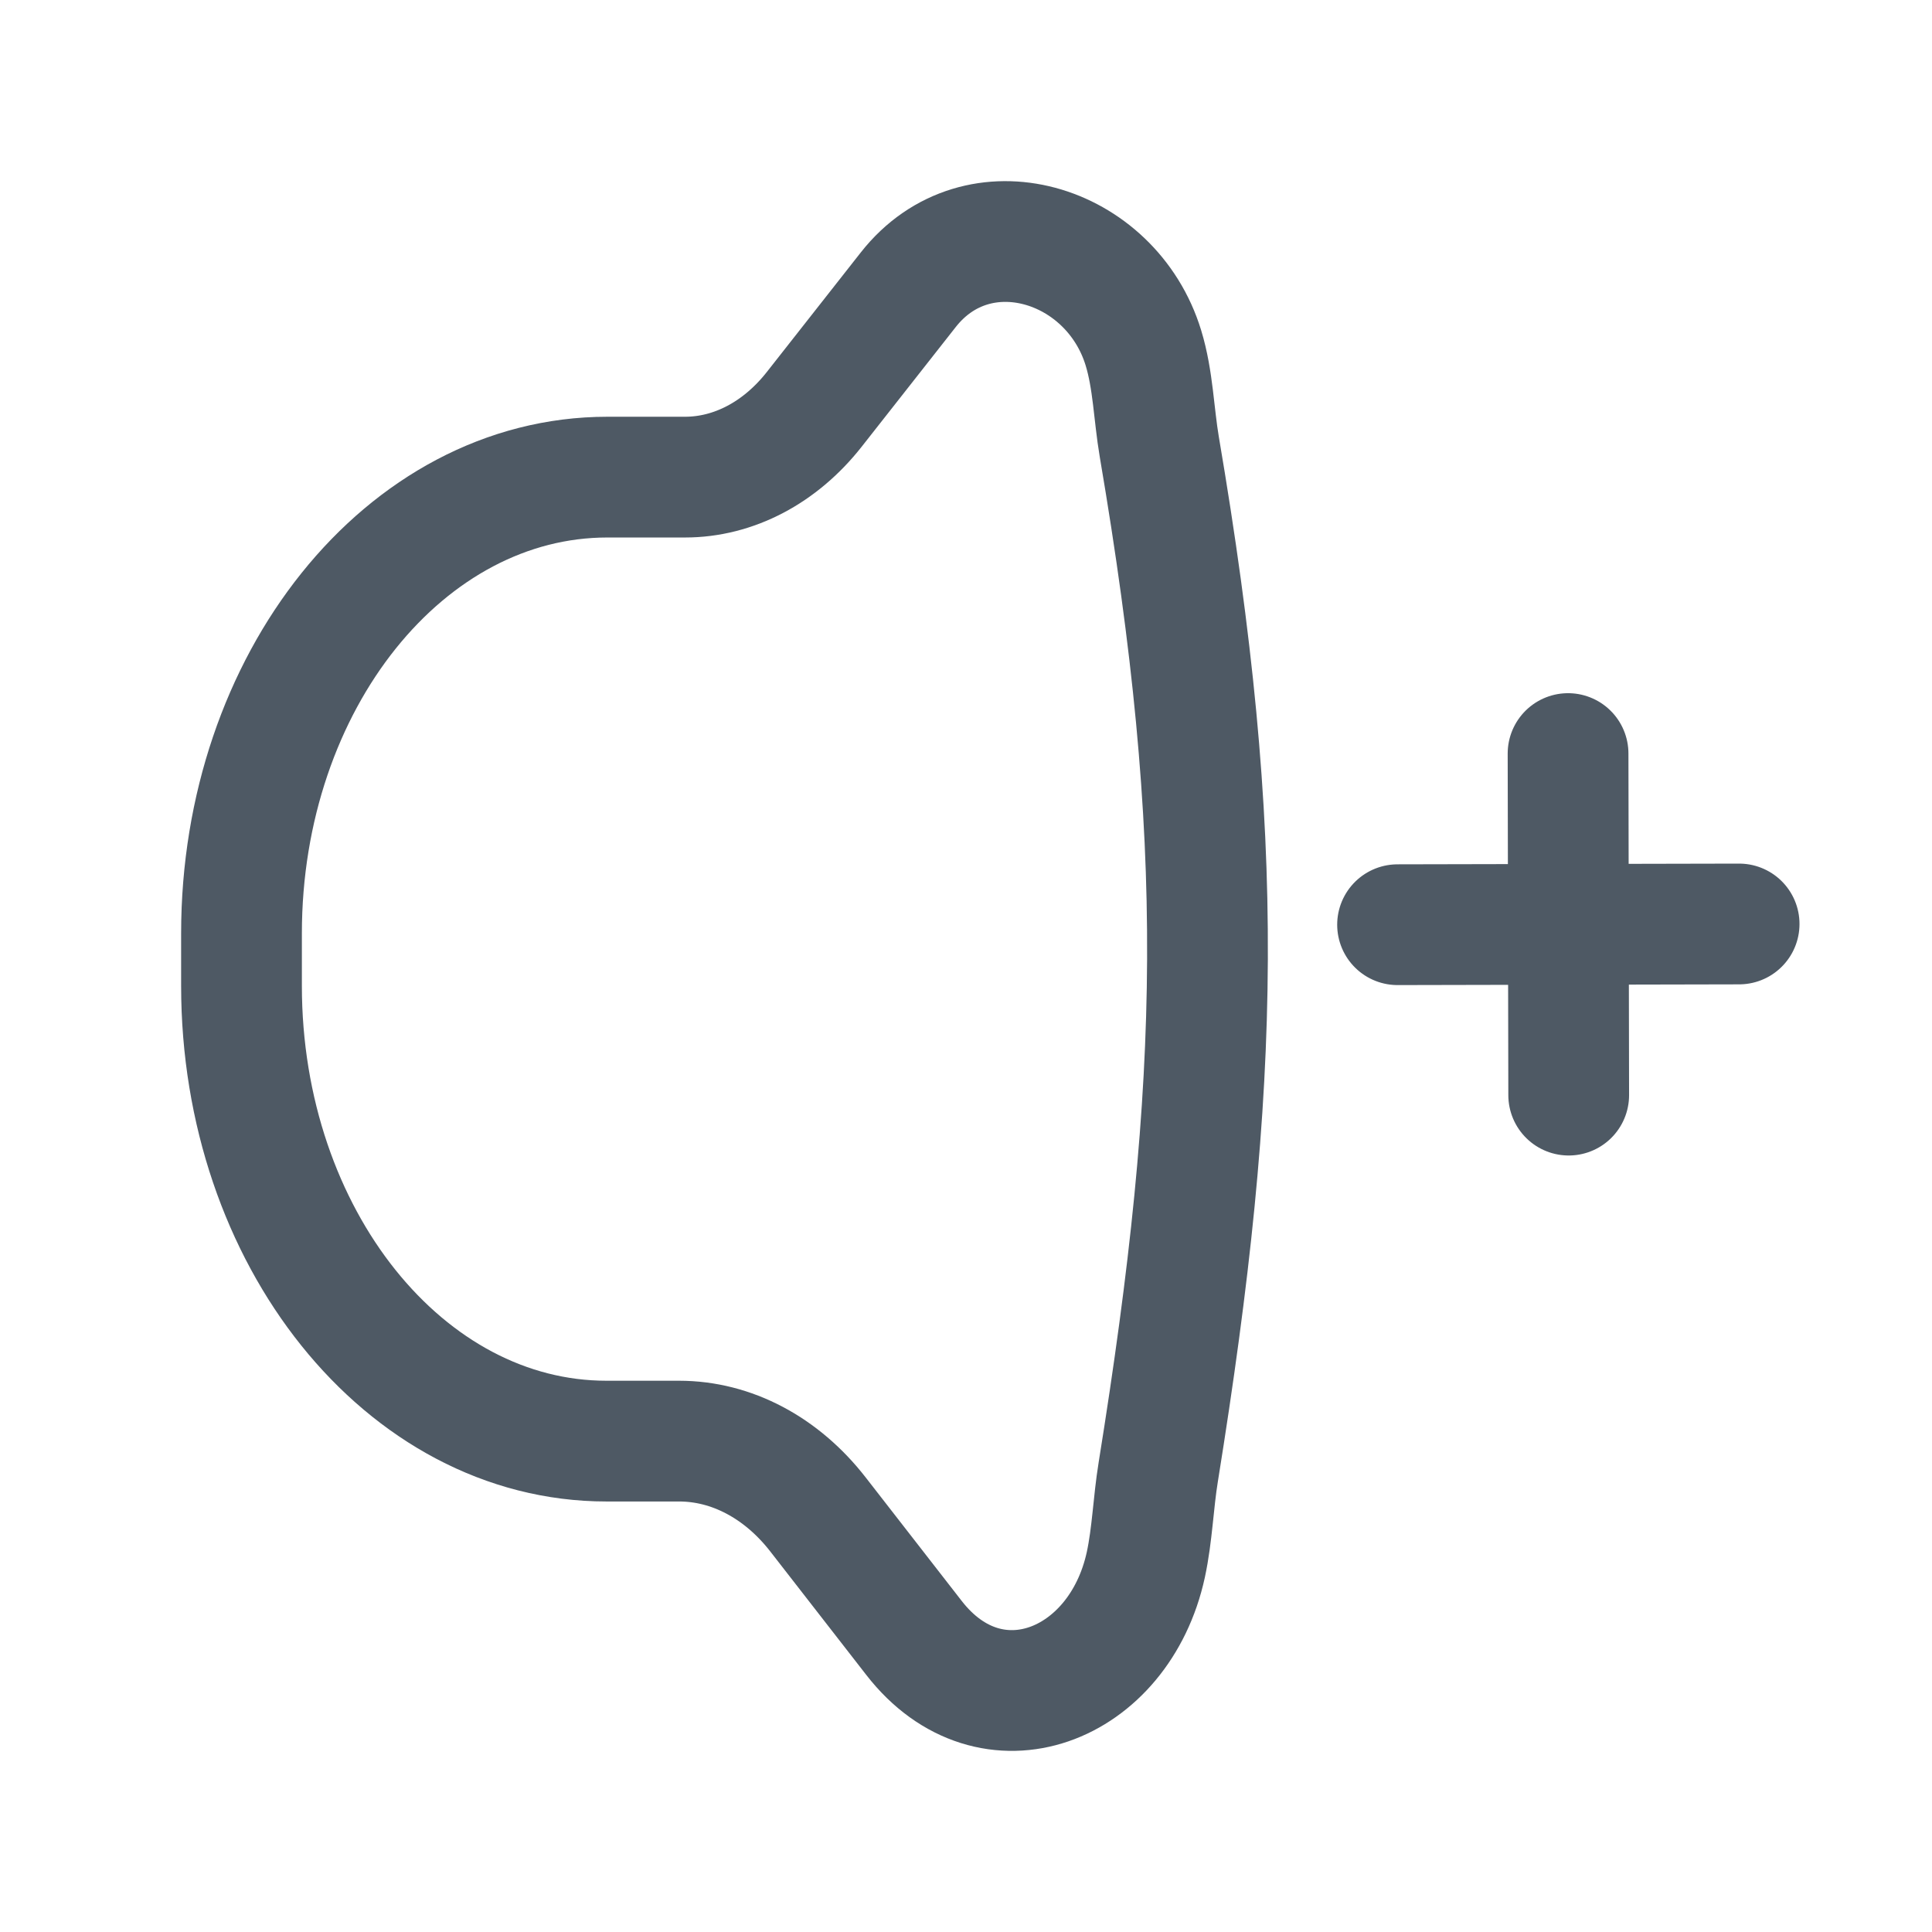
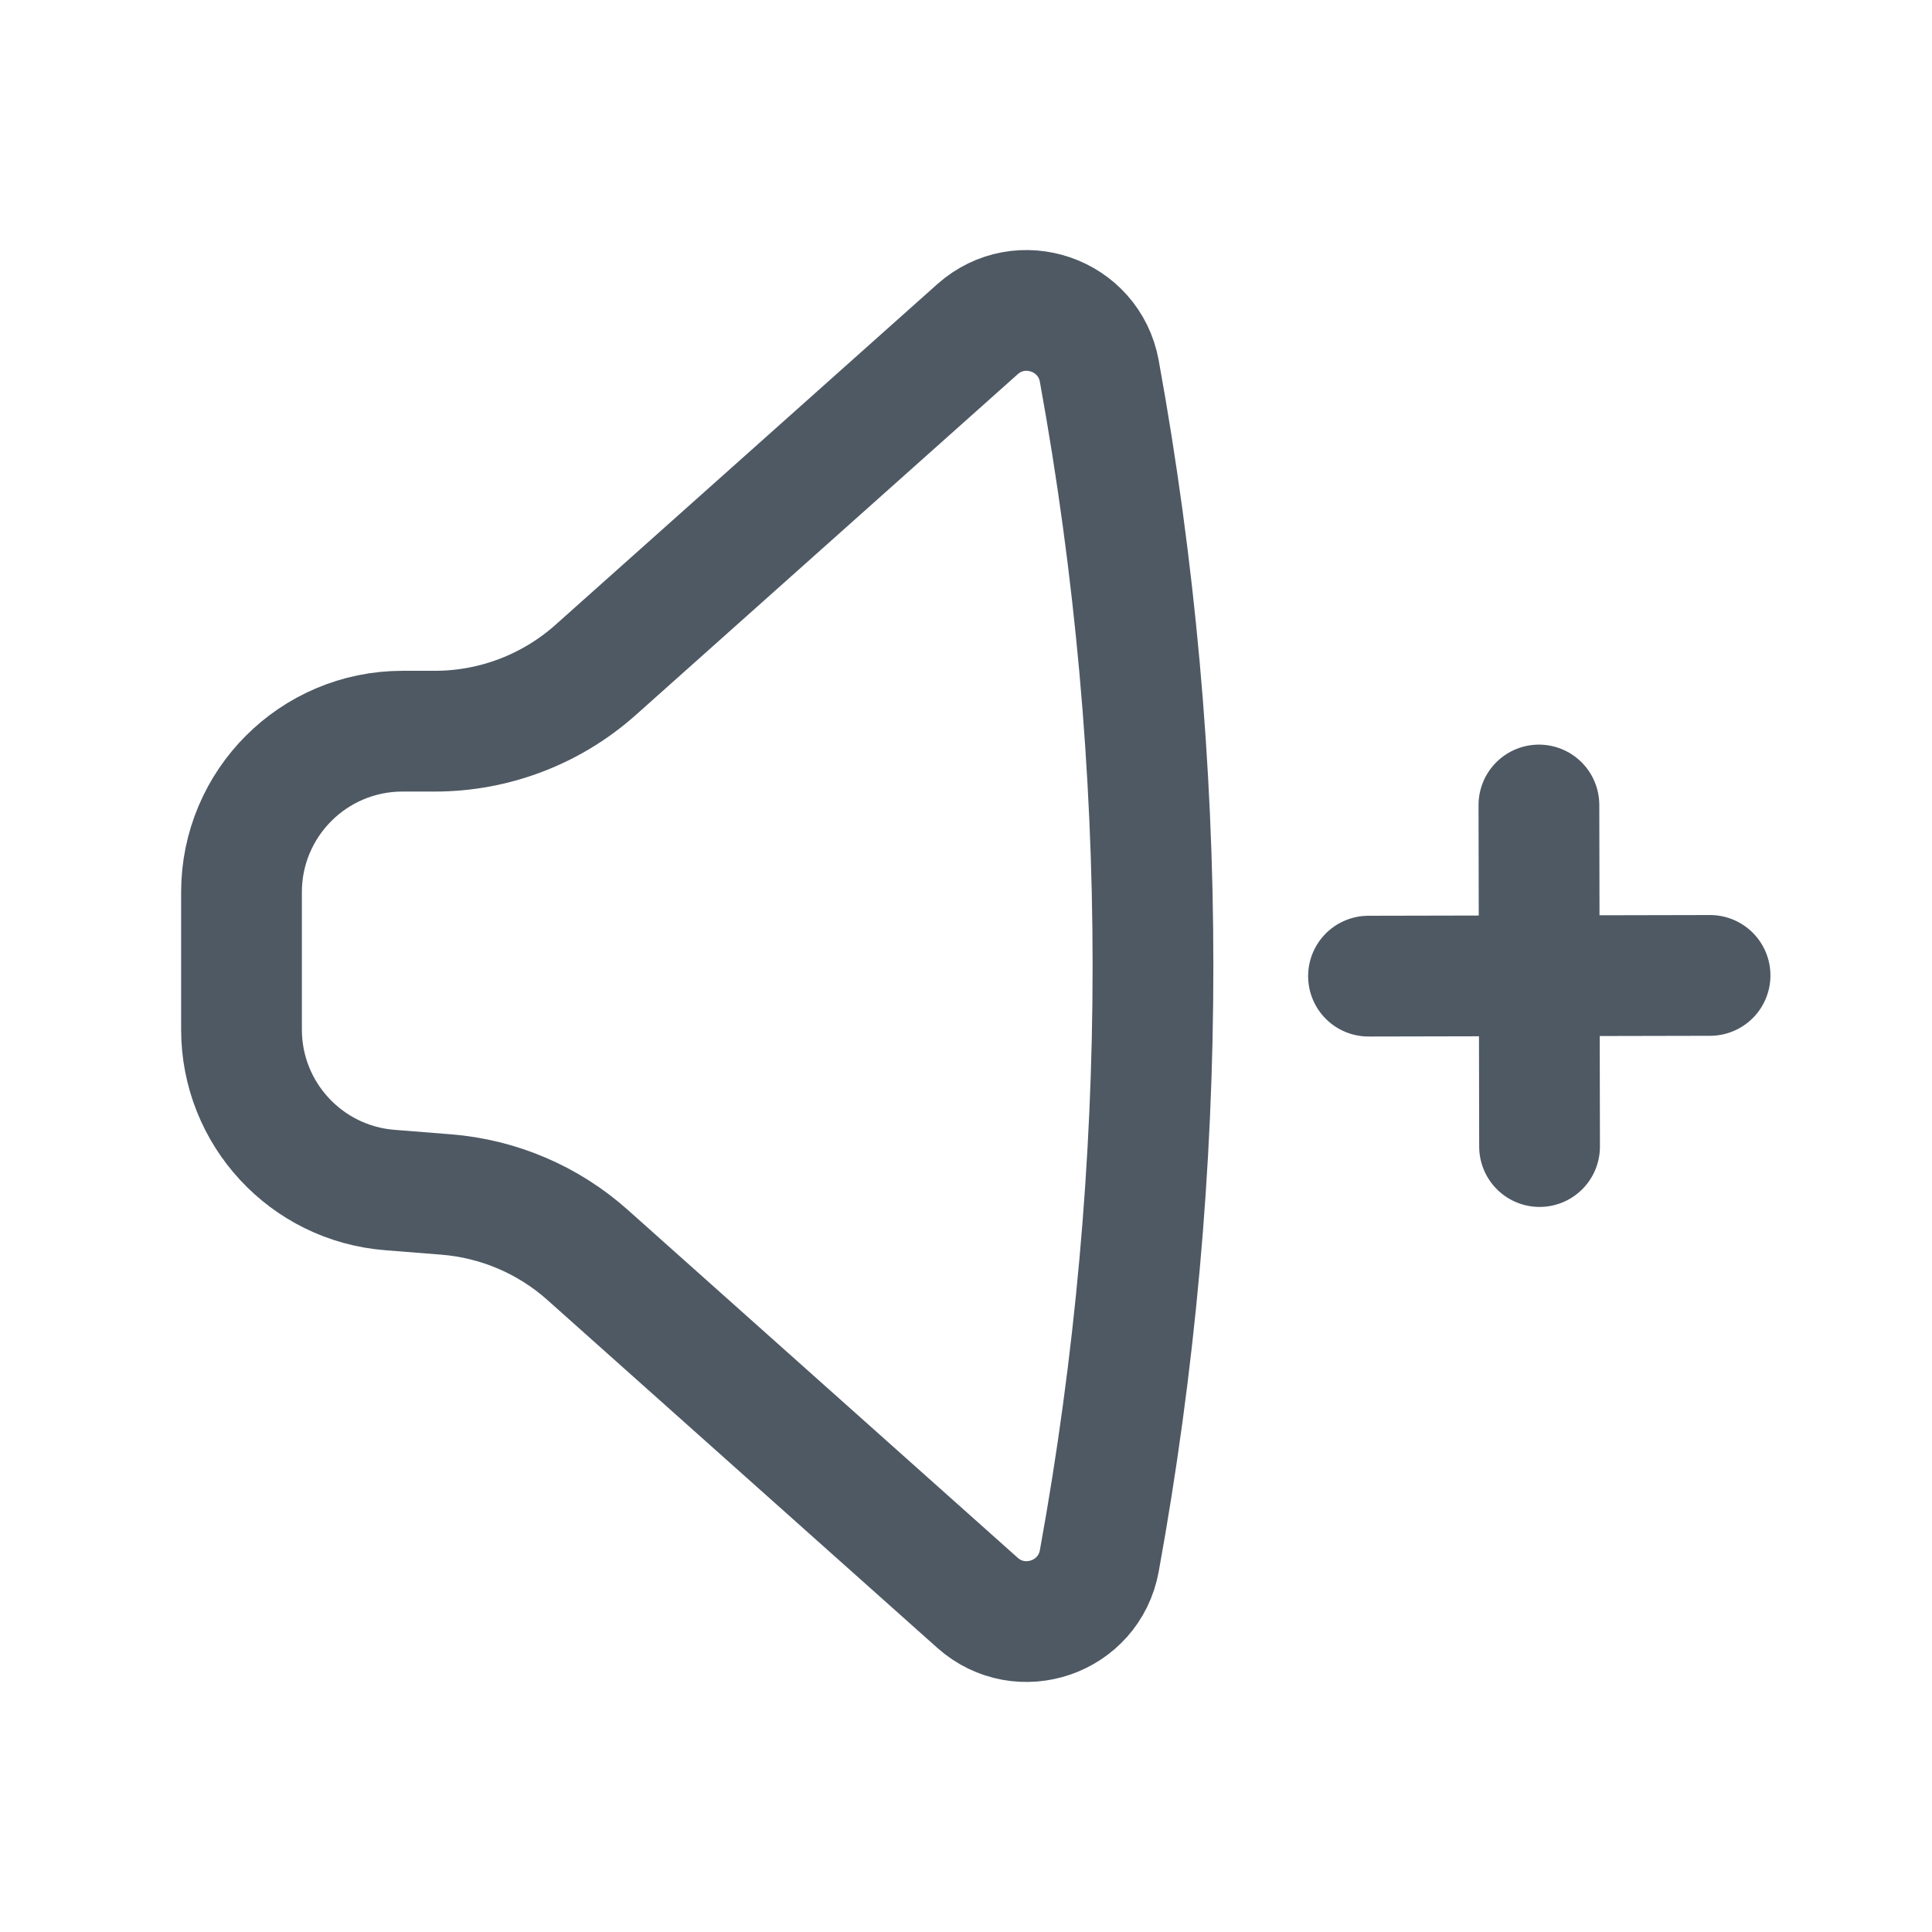
<svg xmlns="http://www.w3.org/2000/svg" width="24" height="24" viewBox="0 0 24 24" fill="none">
-   <path d="M17.361 11.487L21.604 11.478M19.487 13.604L19.479 9.361" stroke="#4E5964" stroke-width="1.5" stroke-miterlimit="10" stroke-linecap="round" stroke-linejoin="round" />
-   <path d="M10.115 5.085C10.538 4.547 11.283 3.599 11.283 3.599C12.143 2.505 13.802 3.007 14.204 4.322C14.325 4.718 14.332 5.142 14.401 5.55C15.23 10.424 15.173 13.403 14.388 18.287C14.326 18.668 14.315 19.06 14.234 19.437C13.905 20.953 12.31 21.578 11.354 20.347C11.354 20.347 10.615 19.397 10.162 18.814C9.709 18.231 9.086 17.902 8.436 17.902H7.534C5.03 17.902 3 15.37 3 12.246V11.596C3 8.465 5.035 5.927 7.545 5.927C7.545 5.927 7.904 5.927 8.509 5.927C9.113 5.927 9.692 5.623 10.115 5.085Z" stroke="#4E5964" stroke-width="1.5" />
+   <path d="M3 11.083C3 9.979 3.895 9.083 5 9.083L5.402 9.083C6.138 9.083 6.849 8.812 7.399 8.322L12.142 4.09C12.677 3.613 13.528 3.905 13.656 4.611C14.545 9.497 14.545 14.503 13.656 19.389C13.528 20.095 12.677 20.387 12.142 19.91L7.3 15.59C6.811 15.153 6.191 14.889 5.537 14.838L4.844 14.783C3.803 14.702 3 13.833 3 12.789L3 11.083Z" stroke="#4E5964" stroke-width="1.5" stroke-linecap="round" />
+   <path d="M17 12.126L21.243 12.117M19.125 14.243L19.117 10" stroke="#4E5964" stroke-width="1.5" stroke-miterlimit="10" stroke-linecap="round" stroke-linejoin="round" />
</svg>
